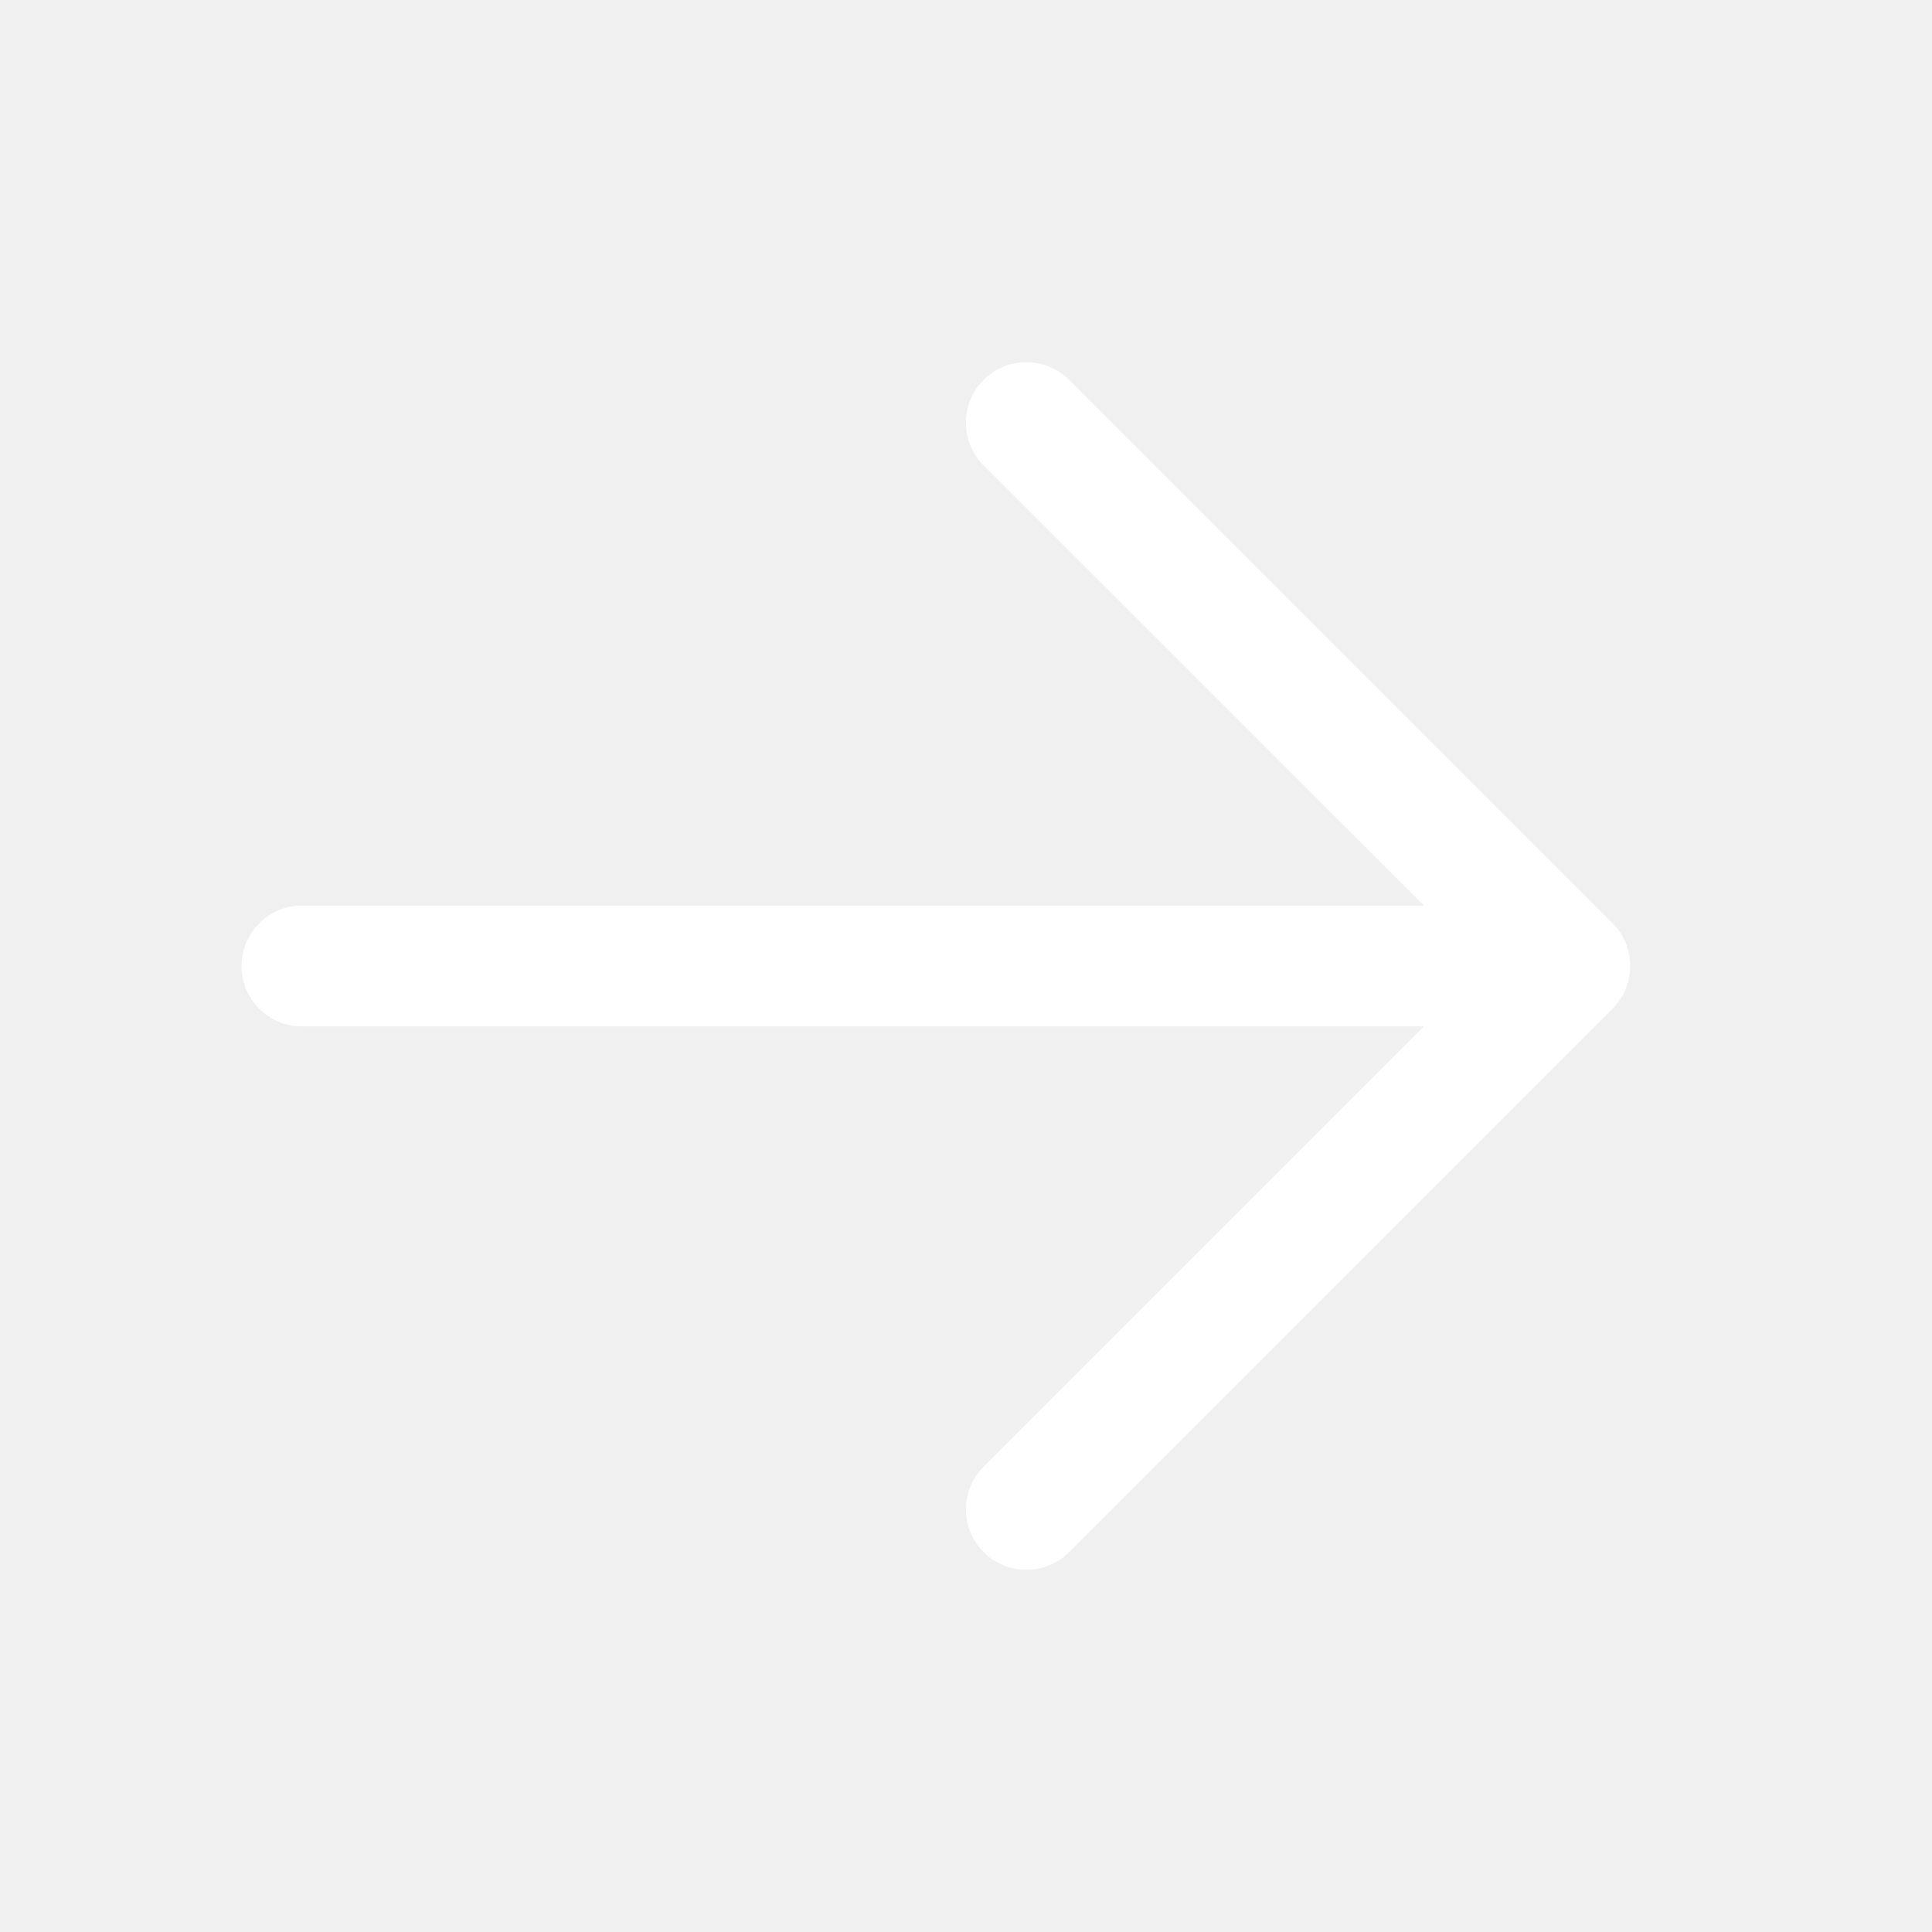
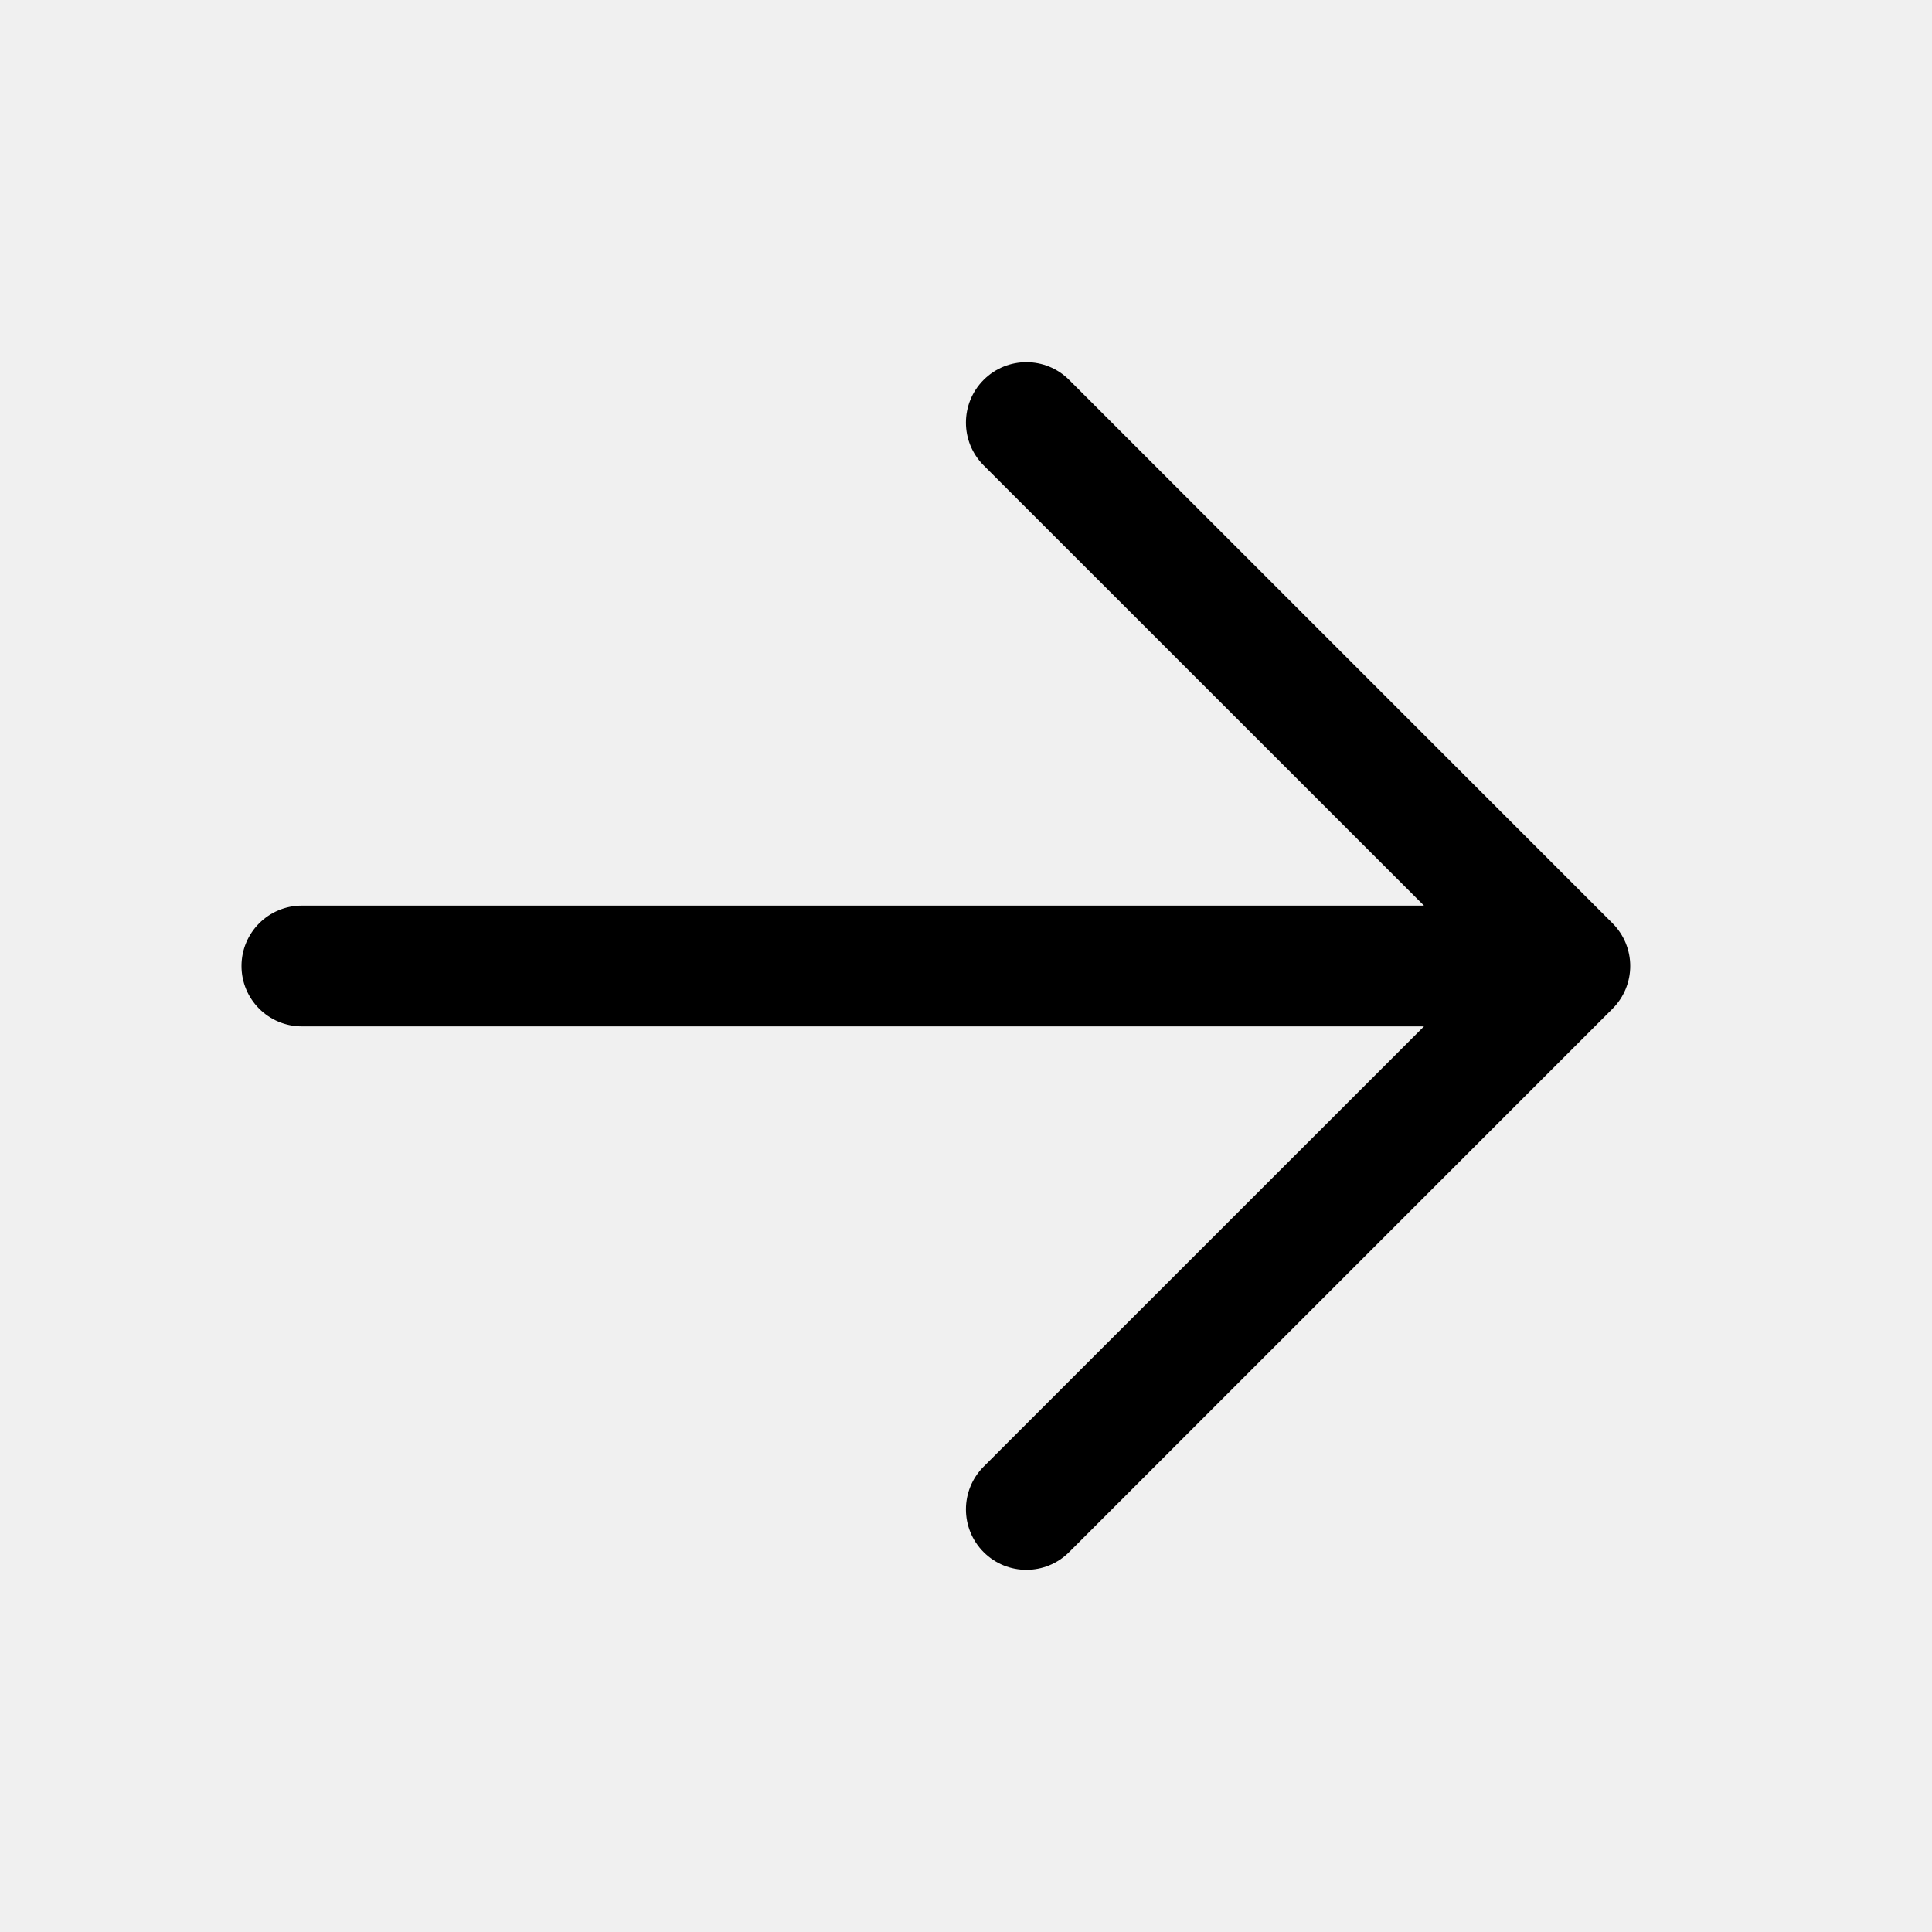
<svg xmlns="http://www.w3.org/2000/svg" width="800px" height="800px" viewBox="0 0 1024 1024">
-   <path fill="#ffffff" d="M754.752 480H160a32 32 0 1 0 0 64h594.752L521.344 777.344a32 32 0 0 0 45.312 45.312l288-288a32 32 0 0 0 0-45.312l-288-288a32 32 0 1 0-45.312 45.312L754.752 480z" />
+   <path fill="currentColor" d="M754.752 480H160a32 32 0 1 0 0 64h594.752L521.344 777.344a32 32 0 0 0 45.312 45.312l288-288a32 32 0 0 0 0-45.312l-288-288a32 32 0 1 0-45.312 45.312L754.752 480z" />
</svg>
